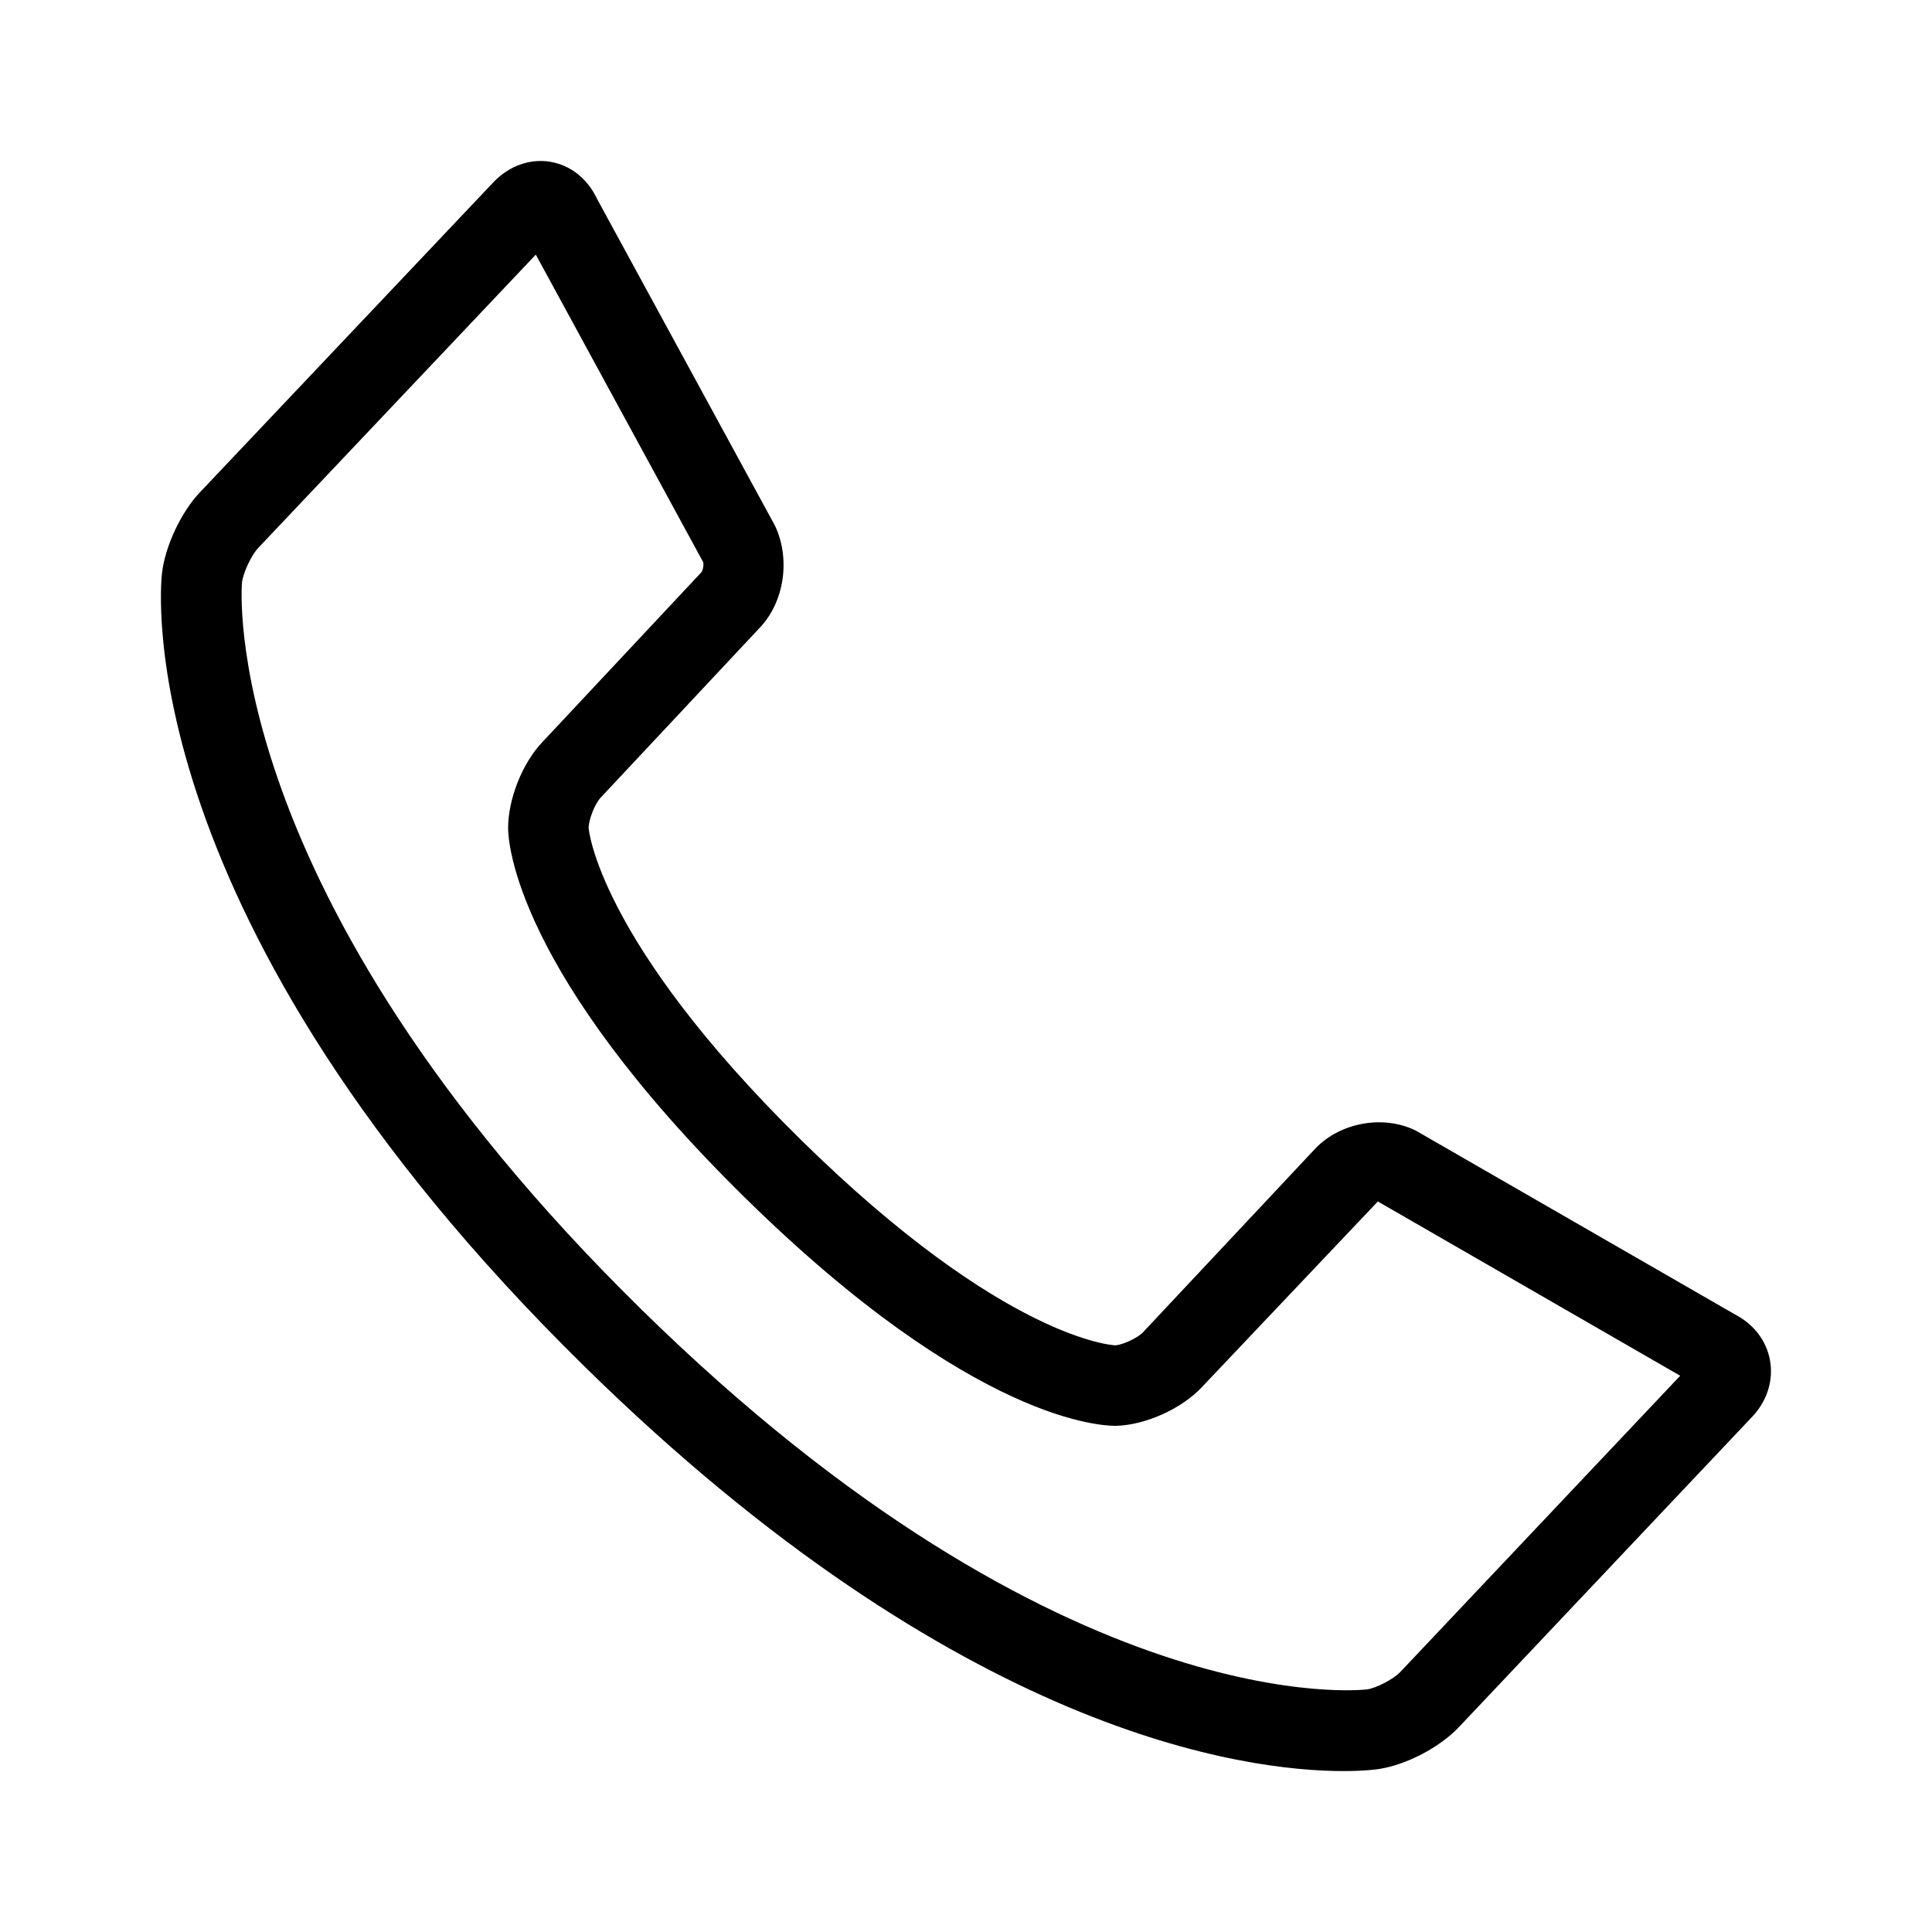
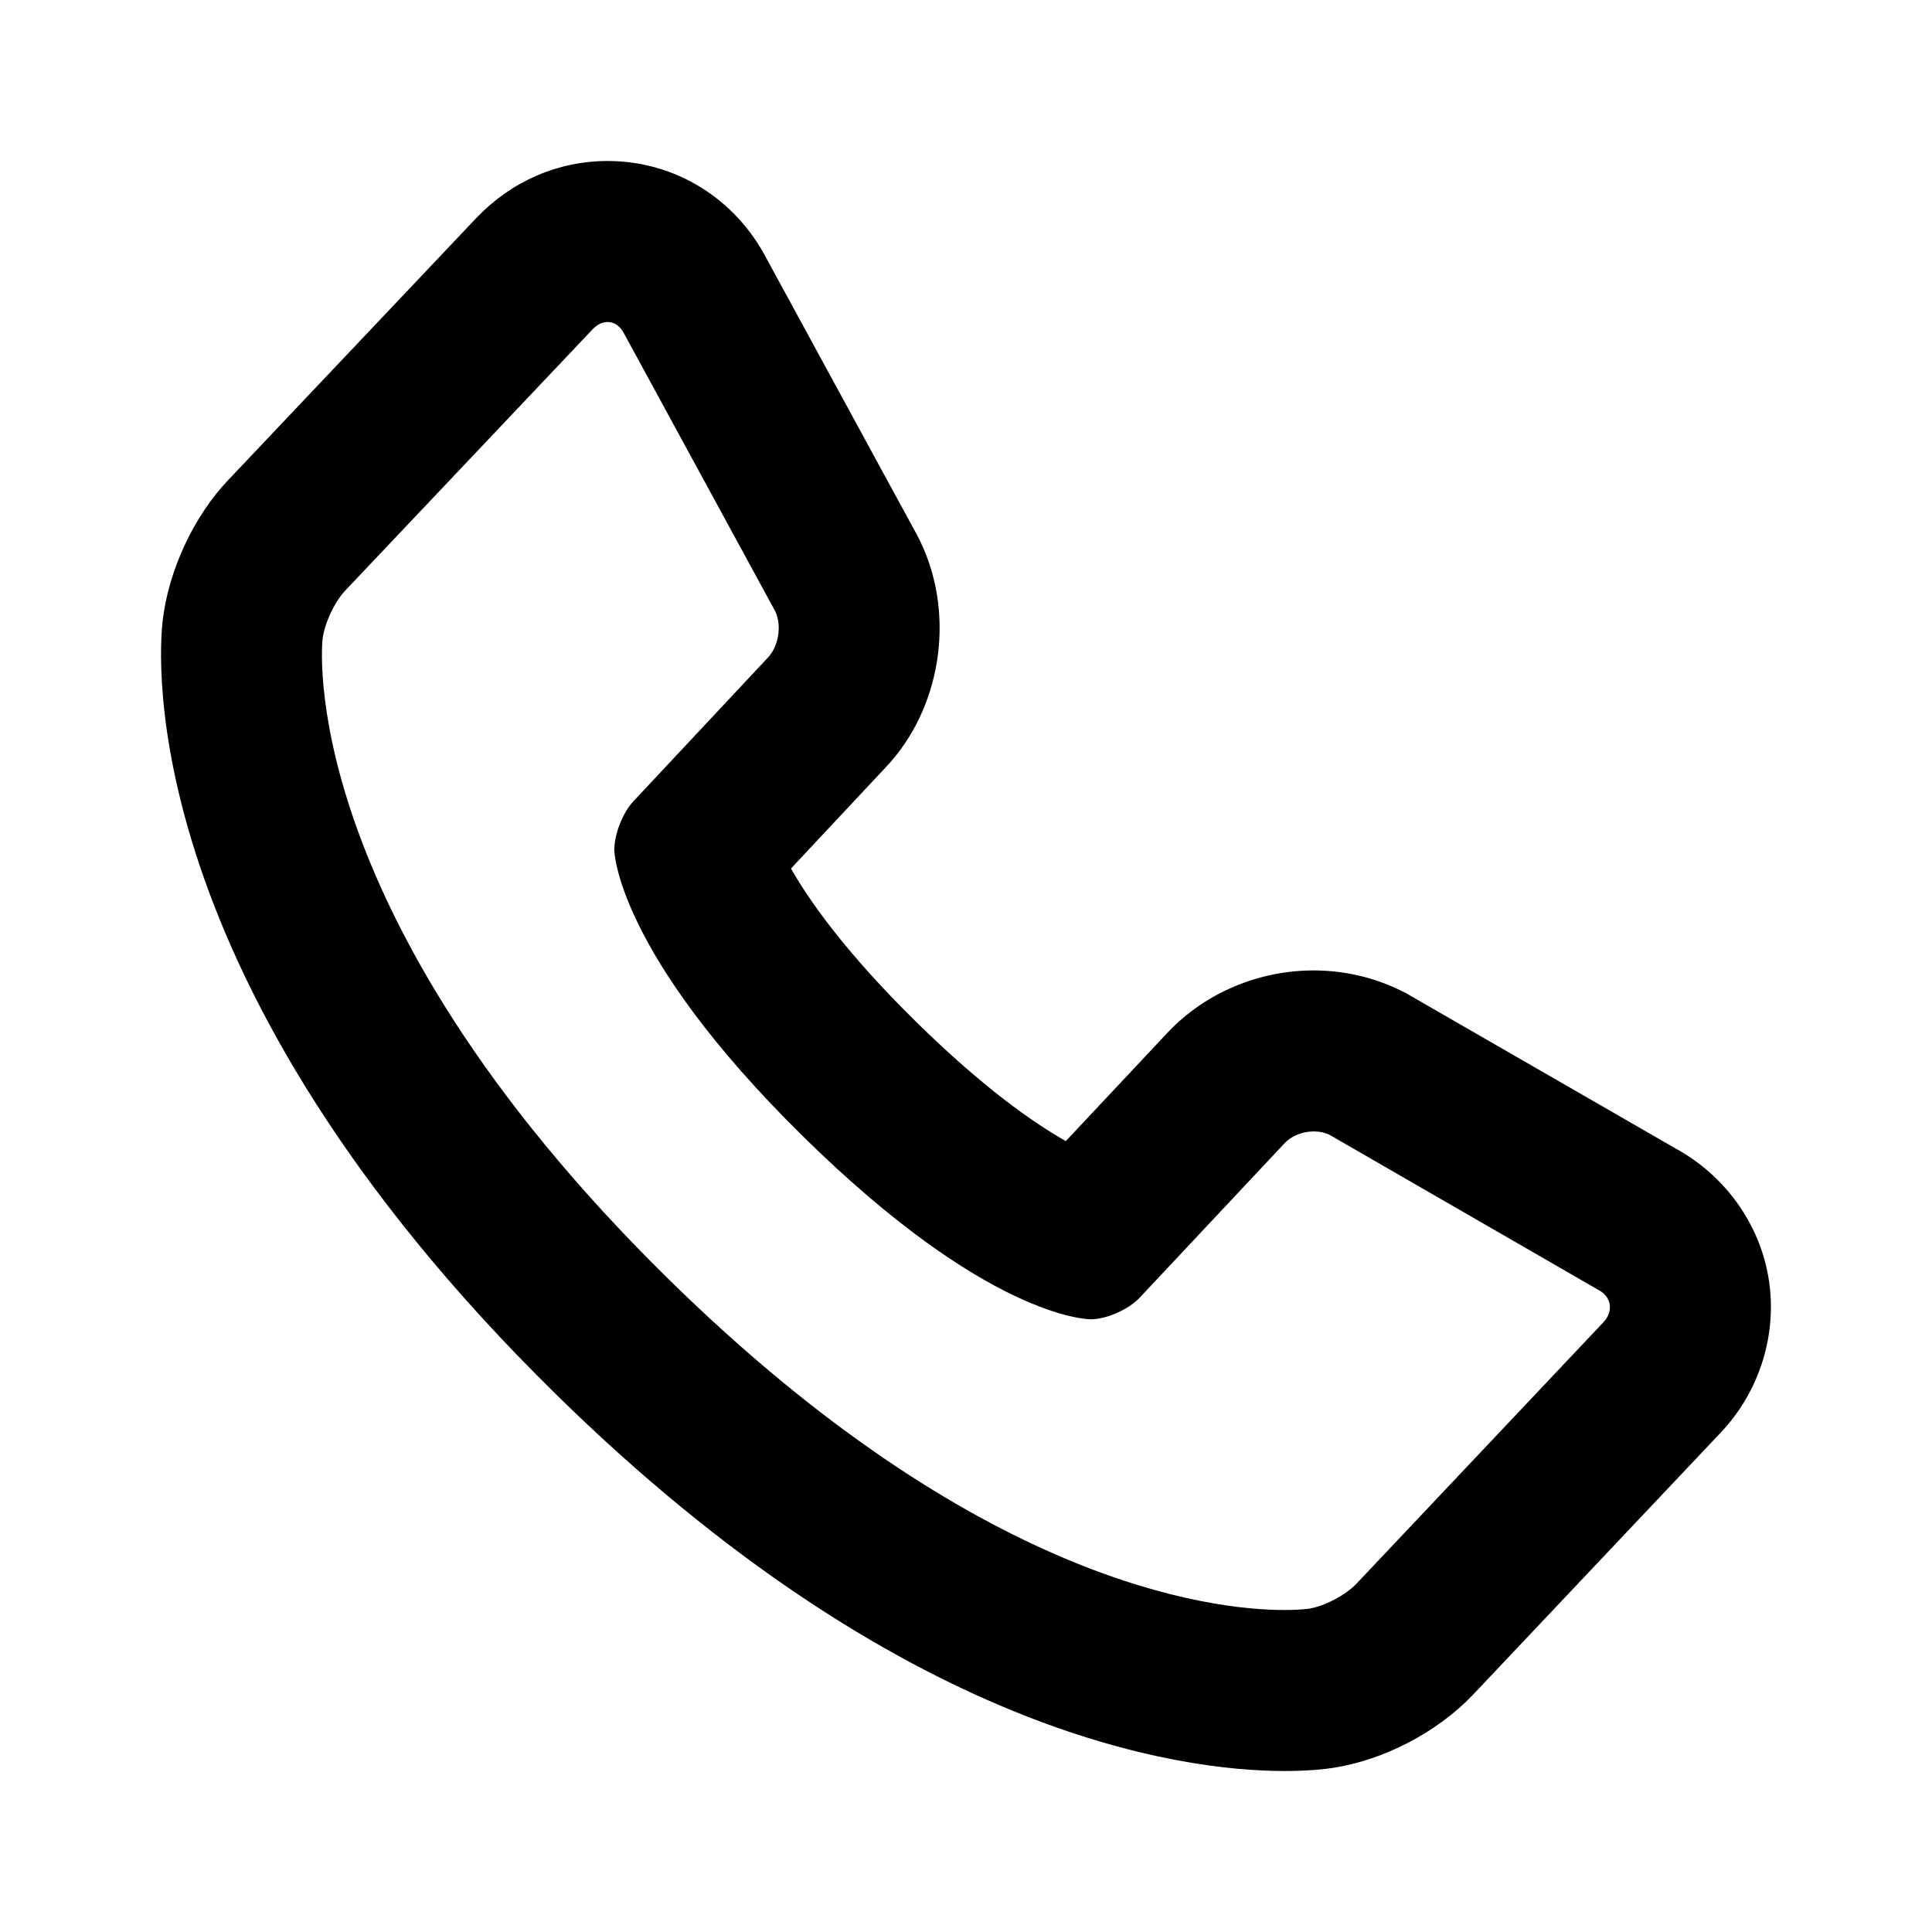
<svg xmlns="http://www.w3.org/2000/svg" width="24px" height="24px" viewBox="0 0 24 24" version="1.1">
  <defs />
  <g id="Page-1" stroke="none" stroke-width="1" fill="none" fill-rule="evenodd">
-     <g id="24x24_phone" fill="#000000">
-       <path d="M6.524,2.921 L6.525,2.922 L6.524,2.921 Z M21.038,16.915 L21.037,16.915 L21.038,16.915 Z M6.656,3.163 L3.211,6.803 C3.124,6.893 3.02,7.115 3.006,7.236 C3.003,7.272 2.677,11.066 7.955,16.254 C13.224,21.434 16.953,20.991 16.984,20.986 C17.099,20.969 17.311,20.858 17.393,20.772 L20.872,17.09 L17.116,14.925 L14.922,17.24 C14.67,17.504 14.229,17.701 13.869,17.712 C13.711,17.715 12.107,17.683 9.252,14.876 C6.407,12.078 6.313,10.466 6.312,10.292 C6.31,9.928 6.49,9.478 6.737,9.219 L8.712,7.11 C8.733,7.084 8.745,7.01 8.734,6.981 L6.656,3.163 Z M16.69,22.001 C15.48,22.001 11.92,21.554 7.253,16.967 C1.587,11.398 1.993,7.294 2.012,7.122 C2.051,6.784 2.251,6.359 2.486,6.113 L6.132,2.261 C6.325,2.06 6.582,1.969 6.831,2.009 C7.084,2.05 7.297,2.217 7.416,2.469 L9.627,6.53 C9.825,6.949 9.739,7.482 9.439,7.797 L7.463,9.907 C7.39,9.983 7.312,10.183 7.312,10.286 C7.312,10.286 7.417,11.669 9.953,14.163 C12.483,16.65 13.839,16.712 13.853,16.712 C13.938,16.709 14.128,16.624 14.197,16.552 L16.34,14.267 C16.653,13.94 17.19,13.847 17.588,14.045 L21.557,16.331 C21.789,16.452 21.946,16.659 21.988,16.902 C22.032,17.152 21.95,17.408 21.762,17.604 L18.119,21.459 C17.883,21.707 17.468,21.924 17.131,21.975 C17.102,21.98 16.95,22.001 16.69,22.001 L16.69,22.001 Z" id="Fill-2" />
+     <g id="24x24_phone_outline" fill="#000000">
+       <path d="M7.548,2 L7.548,2 C6.933,2 6.355,2.25 5.919,2.706 L2.839,5.959 C2.411,6.406 2.094,7.08 2.021,7.71 C1.969,8.152 1.67,12.172 6.896,17.31 C11.202,21.543 14.666,22 15.955,22 C16.26,22 16.464,21.976 16.559,21.961 C17.189,21.865 17.853,21.519 18.293,21.058 L21.37,17.802 C21.863,17.286 22.089,16.555 21.966,15.855 C21.848,15.186 21.421,14.599 20.817,14.268 L17.517,12.367 L17.465,12.336 L17.411,12.31 C17.077,12.143 16.7,12.055 16.319,12.055 C15.635,12.055 14.977,12.333 14.515,12.816 L13.24,14.175 C12.845,13.952 12.221,13.52 11.383,12.696 C10.501,11.829 10.051,11.186 9.826,10.789 L10.998,9.537 C11.687,8.815 11.873,7.66 11.44,6.742 L11.415,6.69 L11.388,6.639 L9.531,3.228 C9.141,2.468 8.389,2 7.548,2 M7.548,4 C7.632,4 7.71,4.053 7.758,4.154 L9.631,7.595 C9.714,7.771 9.672,8.03 9.538,8.17 L7.872,9.95 C7.738,10.089 7.63,10.364 7.631,10.559 C7.631,10.559 7.64,11.82 9.981,14.122 C12.254,16.357 13.488,16.389 13.558,16.389 L13.561,16.389 C13.753,16.384 14.02,16.265 14.153,16.125 L15.961,14.198 C16.049,14.106 16.187,14.055 16.319,14.055 C16.39,14.055 16.459,14.069 16.519,14.099 L19.846,16.018 C20.019,16.103 20.05,16.288 19.916,16.428 L16.847,19.677 C16.713,19.817 16.448,19.955 16.258,19.984 C16.258,19.984 16.153,20 15.955,20 C15.044,20 12.143,19.663 8.298,15.883 C3.619,11.283 4.007,7.941 4.007,7.941 C4.029,7.747 4.157,7.474 4.291,7.334 L7.364,4.088 C7.421,4.029 7.486,4 7.548,4" id="Icon" />
    </g>
  </g>
</svg>
